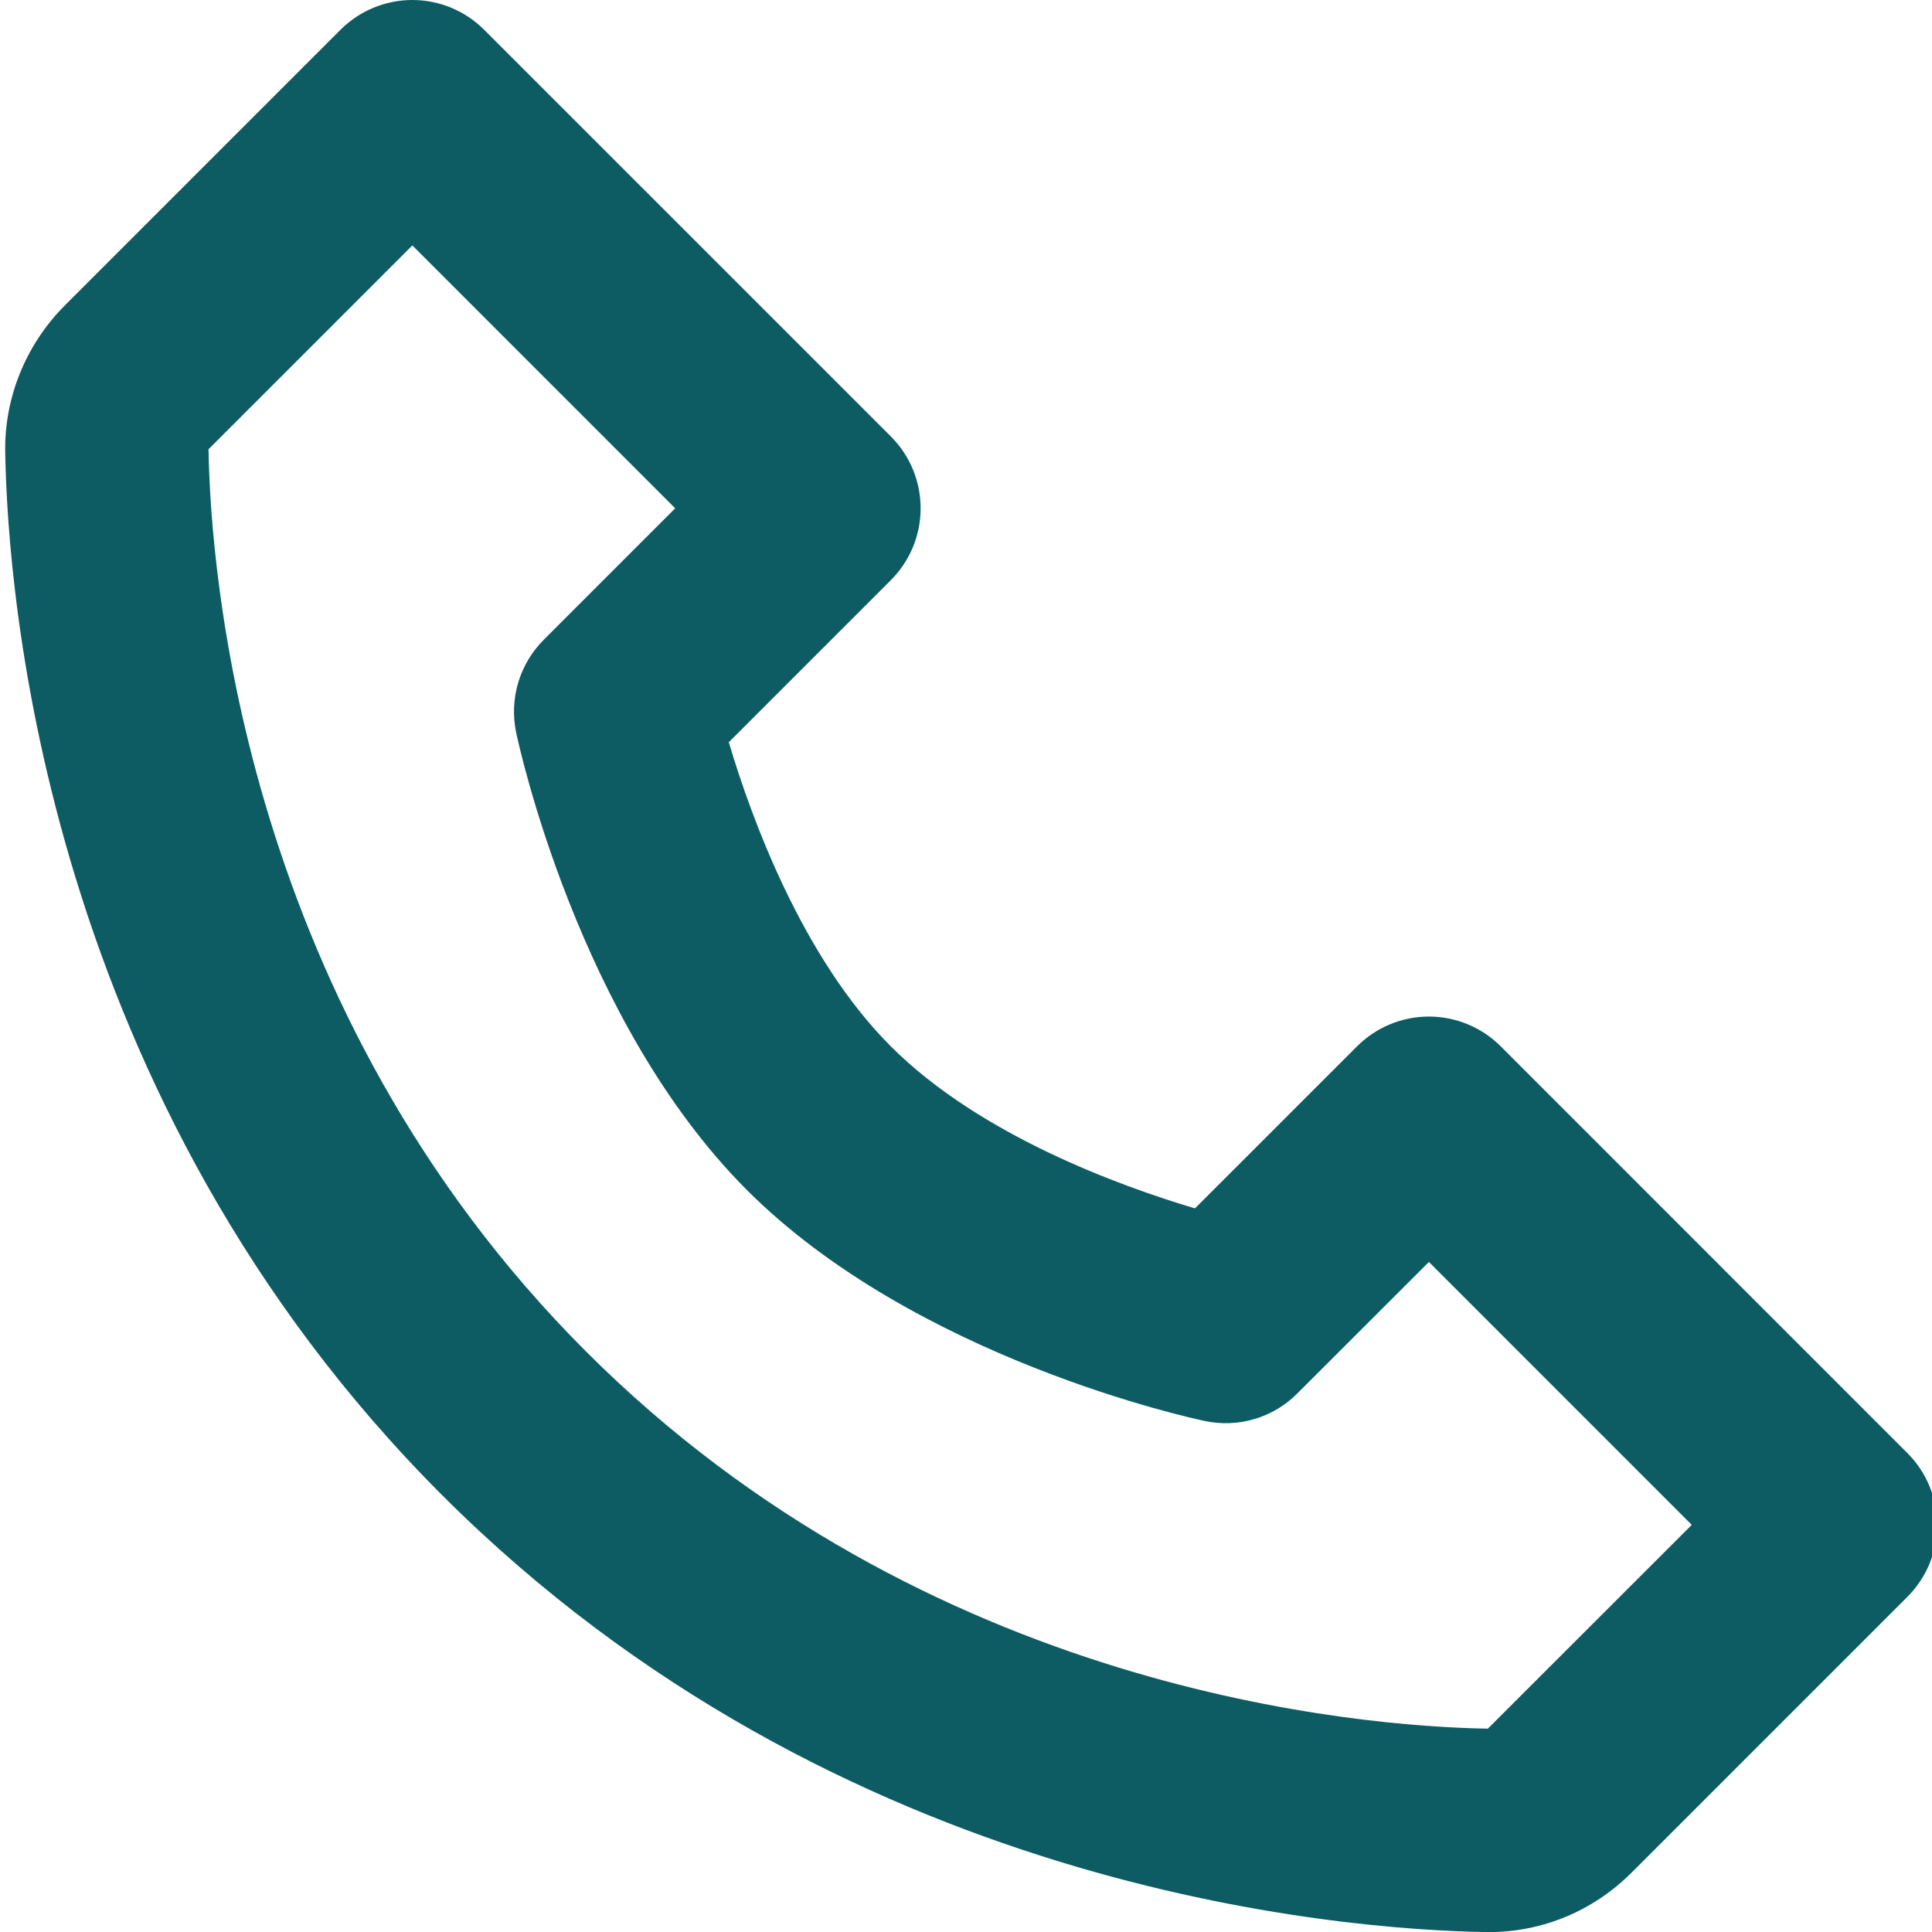
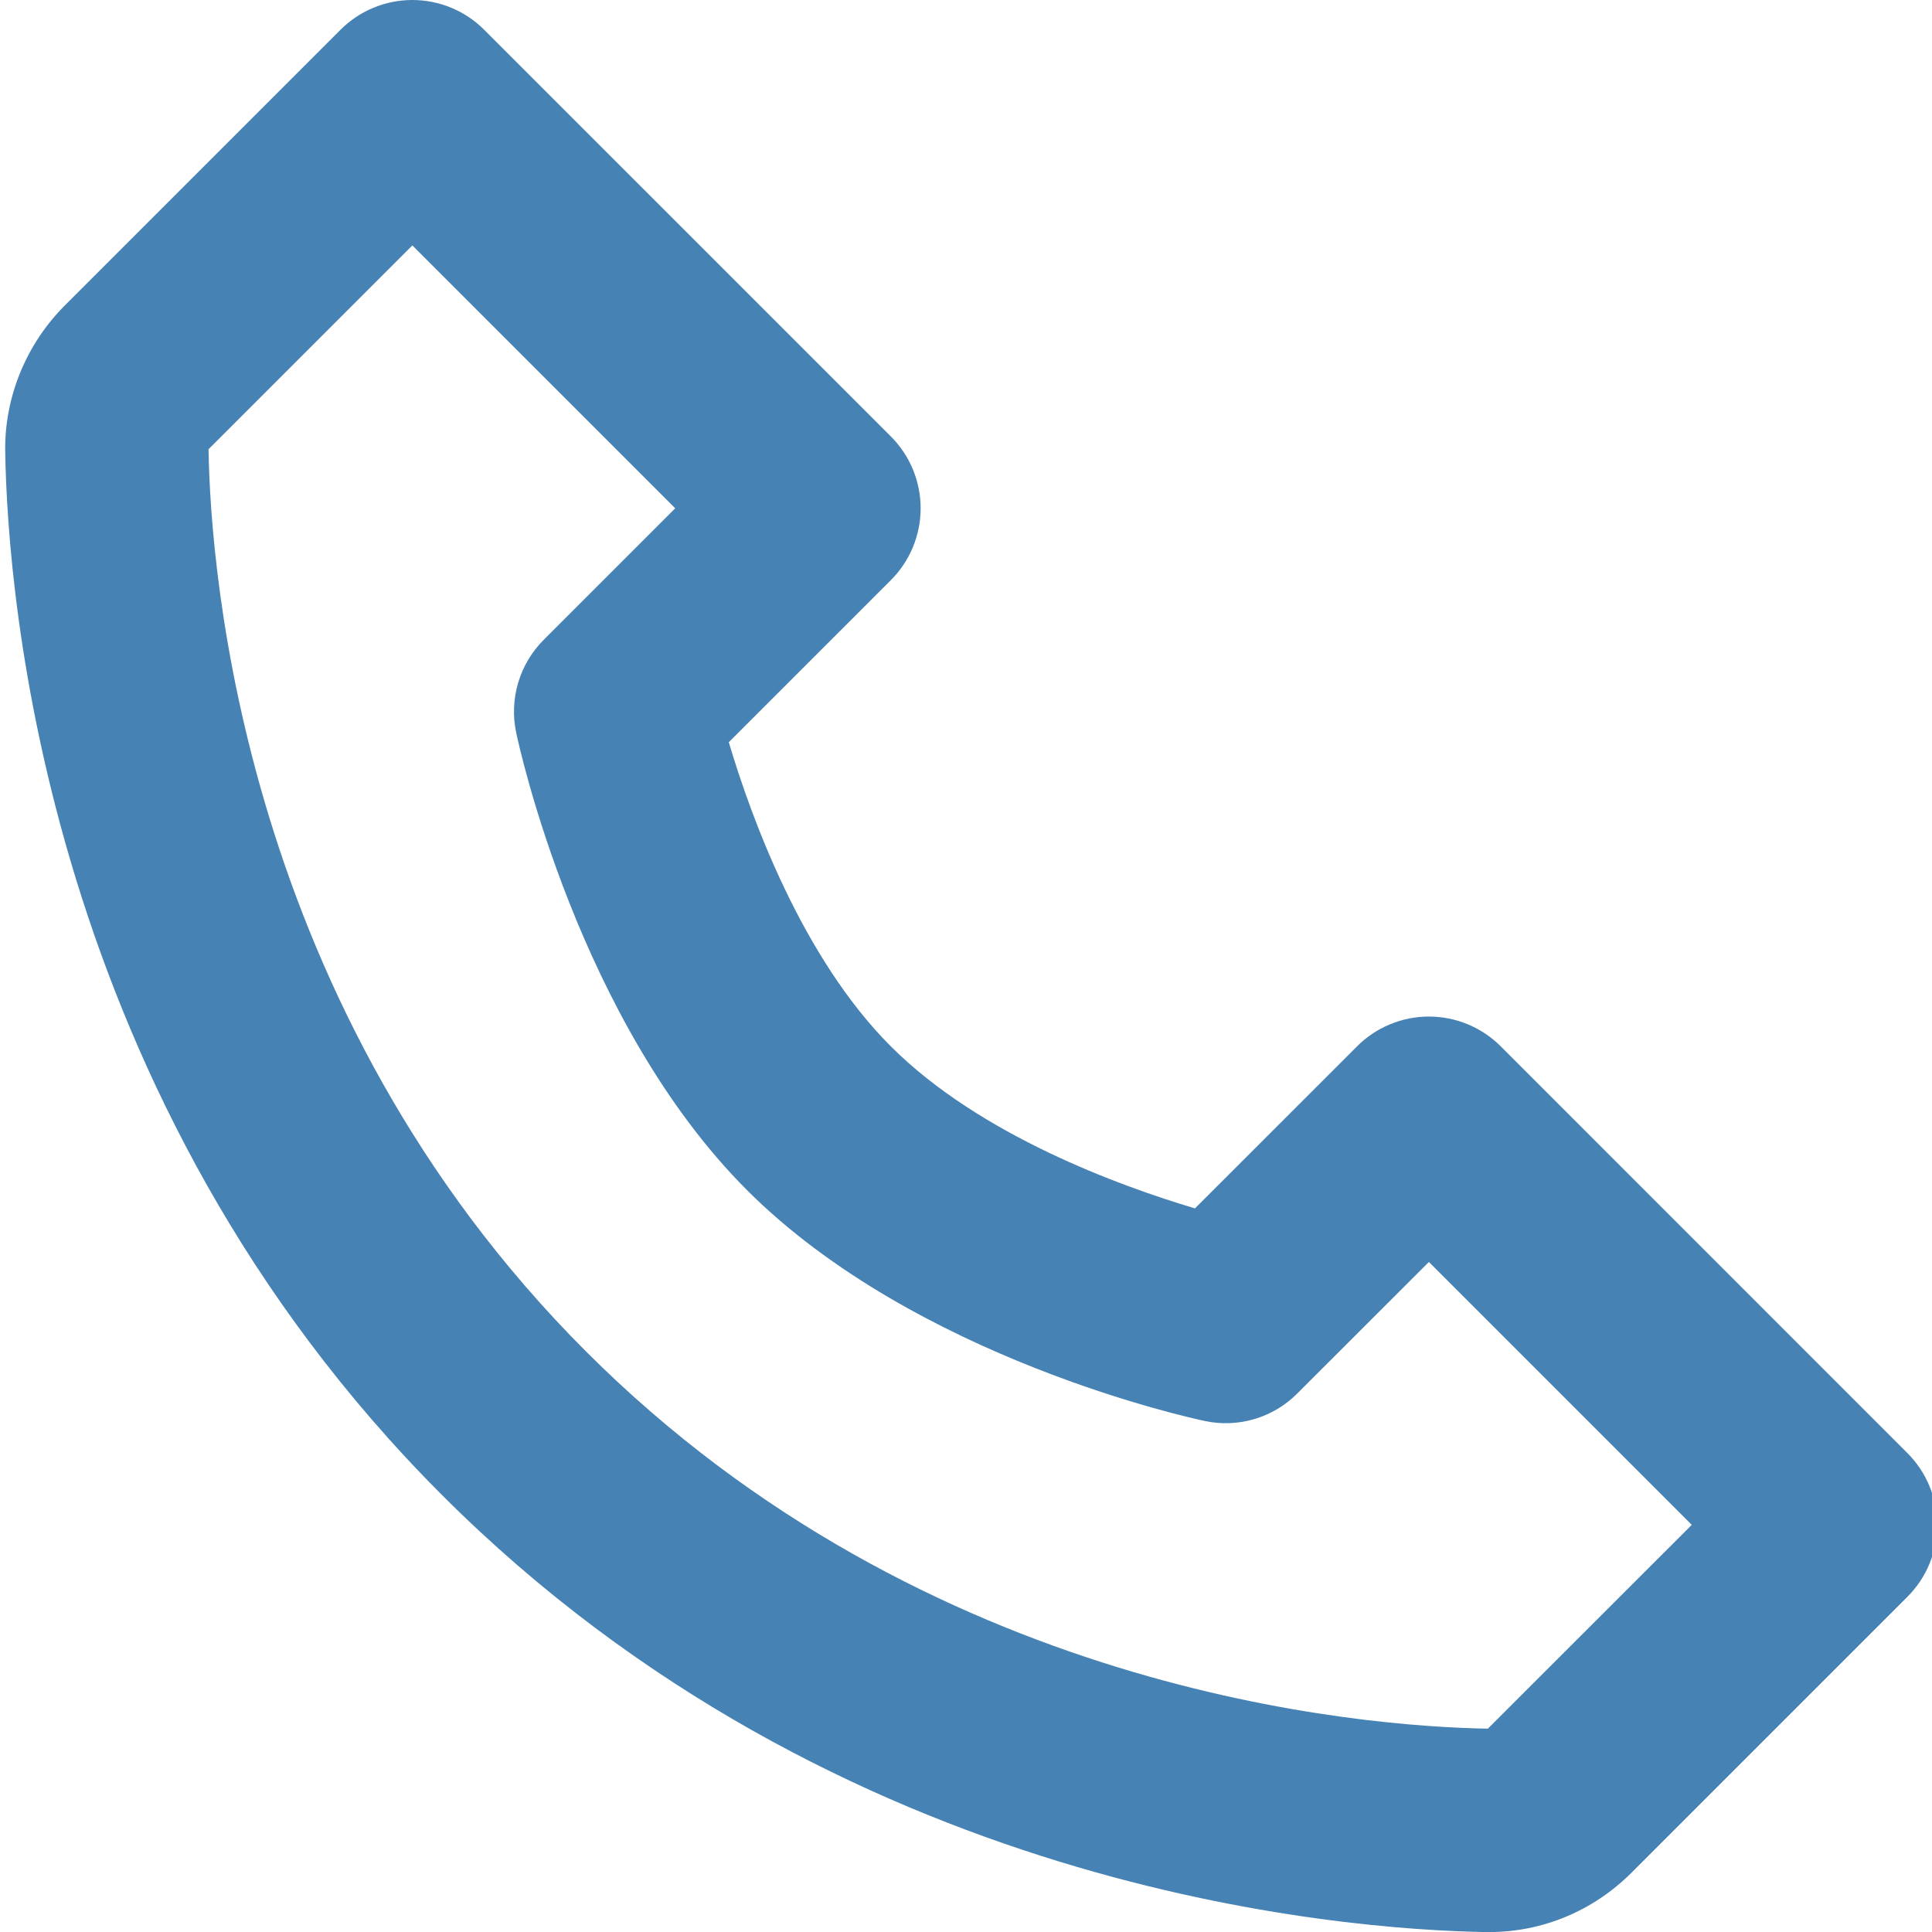
<svg xmlns="http://www.w3.org/2000/svg" width="72" height="72" viewBox="0 0 72 72" fill="none">
-   <path d="M55.929 38.995C55.578 38.643 55.16 38.363 54.7 38.173C54.241 37.982 53.748 37.884 53.251 37.884C52.753 37.884 52.26 37.982 51.801 38.173C51.341 38.363 50.924 38.643 50.572 38.995L44.533 45.033C41.734 44.2 36.51 42.306 33.199 38.995C29.888 35.684 27.993 30.459 27.16 27.66L33.199 21.621C33.551 21.27 33.83 20.852 34.021 20.392C34.211 19.933 34.309 19.44 34.309 18.943C34.309 18.445 34.211 17.953 34.021 17.493C33.83 17.033 33.551 16.616 33.199 16.264L18.045 1.111C17.694 0.759 17.276 0.479 16.817 0.289C16.357 0.098 15.864 0 15.367 0C14.869 0 14.377 0.098 13.917 0.289C13.457 0.479 13.04 0.759 12.688 1.111L2.414 11.385C0.975 12.825 0.164 14.802 0.194 16.821C0.281 22.216 1.71 40.953 16.477 55.72C31.244 70.488 49.981 71.912 55.38 72.003H55.486C57.486 72.003 59.377 71.215 60.809 69.783L71.083 59.509C71.435 59.157 71.714 58.74 71.905 58.28C72.095 57.821 72.193 57.328 72.193 56.83C72.193 56.333 72.095 55.84 71.905 55.381C71.714 54.921 71.435 54.504 71.083 54.152L55.929 38.995ZM55.448 64.422C50.72 64.343 34.544 63.074 21.834 50.36C9.082 37.608 7.847 21.375 7.771 16.742L15.367 9.146L25.163 18.943L20.265 23.841C19.82 24.286 19.492 24.835 19.312 25.438C19.133 26.041 19.106 26.68 19.235 27.296C19.326 27.732 21.549 38.063 27.838 44.352C34.127 50.64 44.458 52.864 44.893 52.955C45.509 53.087 46.148 53.063 46.752 52.883C47.356 52.704 47.905 52.376 48.349 51.928L53.251 47.03L63.047 56.827L55.448 64.422Z" fill="#0D5C63" />
+   <path style="fill: #4682B4;" d="M55.929 38.995C55.578 38.643 55.16 38.363 54.7 38.173C54.241 37.982 53.748 37.884 53.251 37.884C52.753 37.884 52.26 37.982 51.801 38.173C51.341 38.363 50.924 38.643 50.572 38.995L44.533 45.033C41.734 44.2 36.51 42.306 33.199 38.995C29.888 35.684 27.993 30.459 27.16 27.66L33.199 21.621C33.551 21.27 33.83 20.852 34.021 20.392C34.211 19.933 34.309 19.44 34.309 18.943C34.309 18.445 34.211 17.953 34.021 17.493C33.83 17.033 33.551 16.616 33.199 16.264L18.045 1.111C17.694 0.759 17.276 0.479 16.817 0.289C16.357 0.098 15.864 0 15.367 0C14.869 0 14.377 0.098 13.917 0.289C13.457 0.479 13.04 0.759 12.688 1.111L2.414 11.385C0.975 12.825 0.164 14.802 0.194 16.821C0.281 22.216 1.71 40.953 16.477 55.72C31.244 70.488 49.981 71.912 55.38 72.003H55.486C57.486 72.003 59.377 71.215 60.809 69.783L71.083 59.509C71.435 59.157 71.714 58.74 71.905 58.28C72.095 57.821 72.193 57.328 72.193 56.83C72.193 56.333 72.095 55.84 71.905 55.381C71.714 54.921 71.435 54.504 71.083 54.152L55.929 38.995ZM55.448 64.422C50.72 64.343 34.544 63.074 21.834 50.36C9.082 37.608 7.847 21.375 7.771 16.742L15.367 9.146L25.163 18.943L20.265 23.841C19.82 24.286 19.492 24.835 19.312 25.438C19.133 26.041 19.106 26.68 19.235 27.296C19.326 27.732 21.549 38.063 27.838 44.352C34.127 50.64 44.458 52.864 44.893 52.955C45.509 53.087 46.148 53.063 46.752 52.883C47.356 52.704 47.905 52.376 48.349 51.928L53.251 47.03L63.047 56.827L55.448 64.422Z" fill="#0D5C63" />
</svg>
